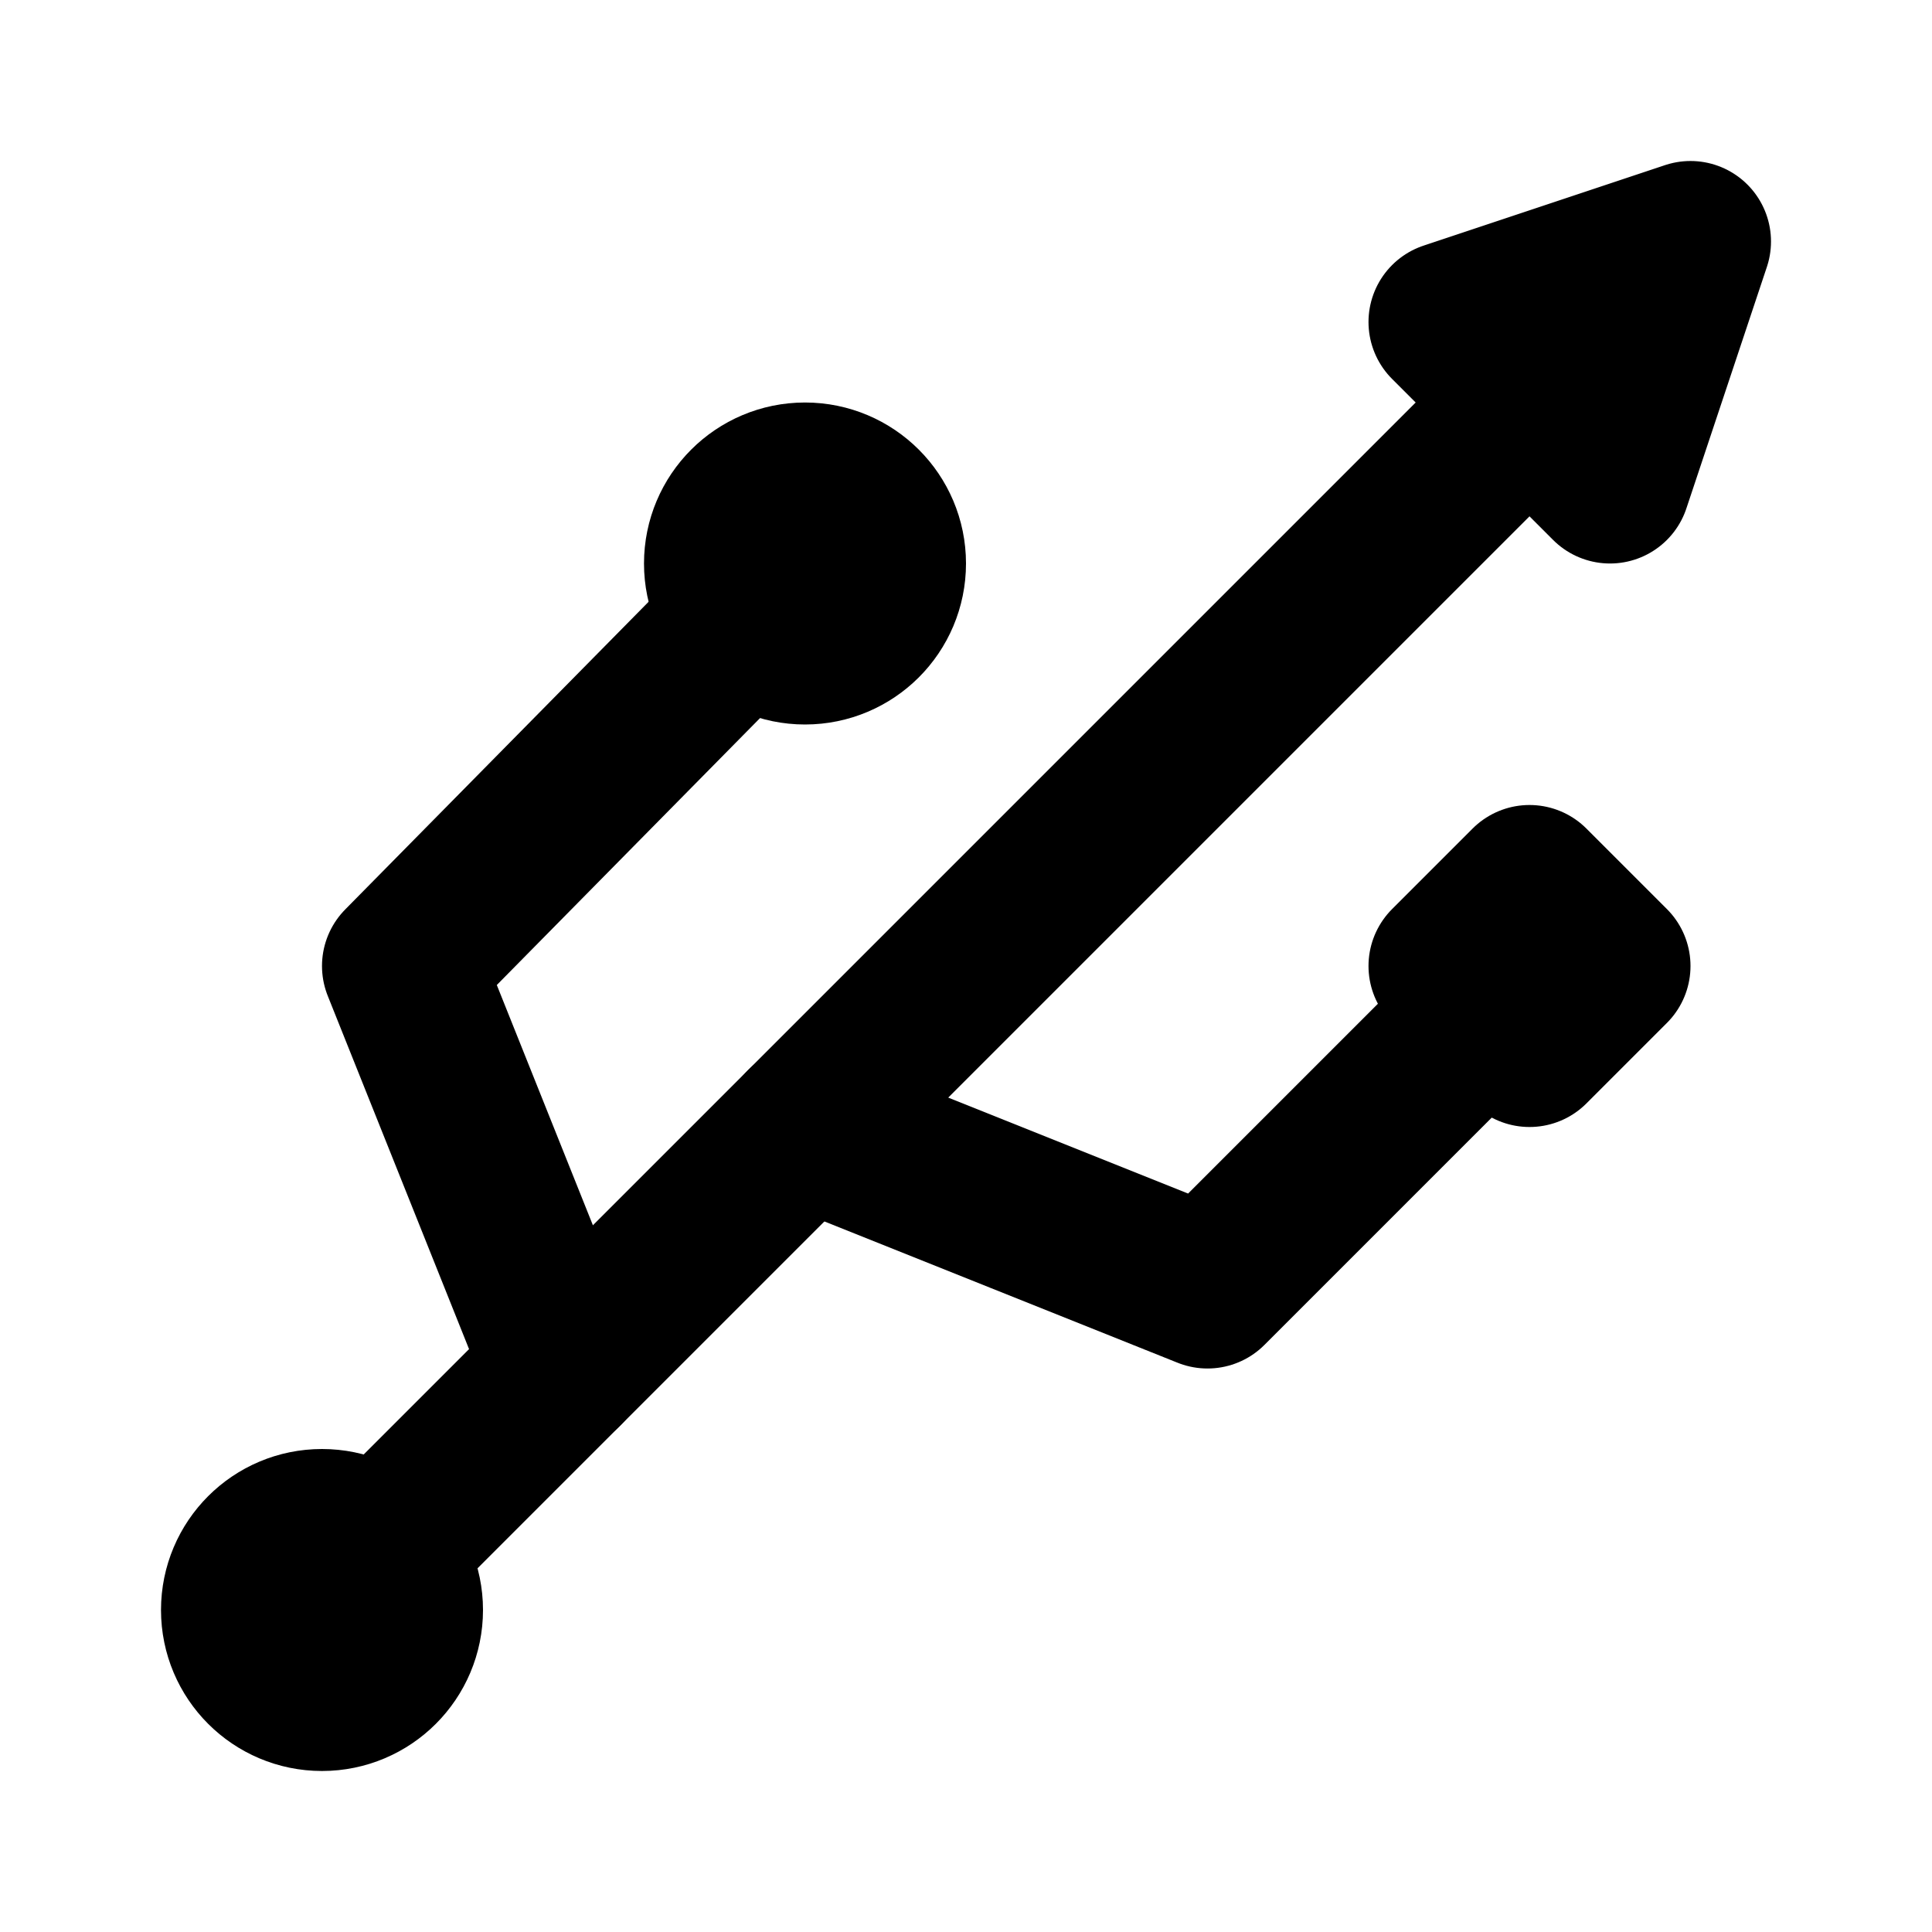
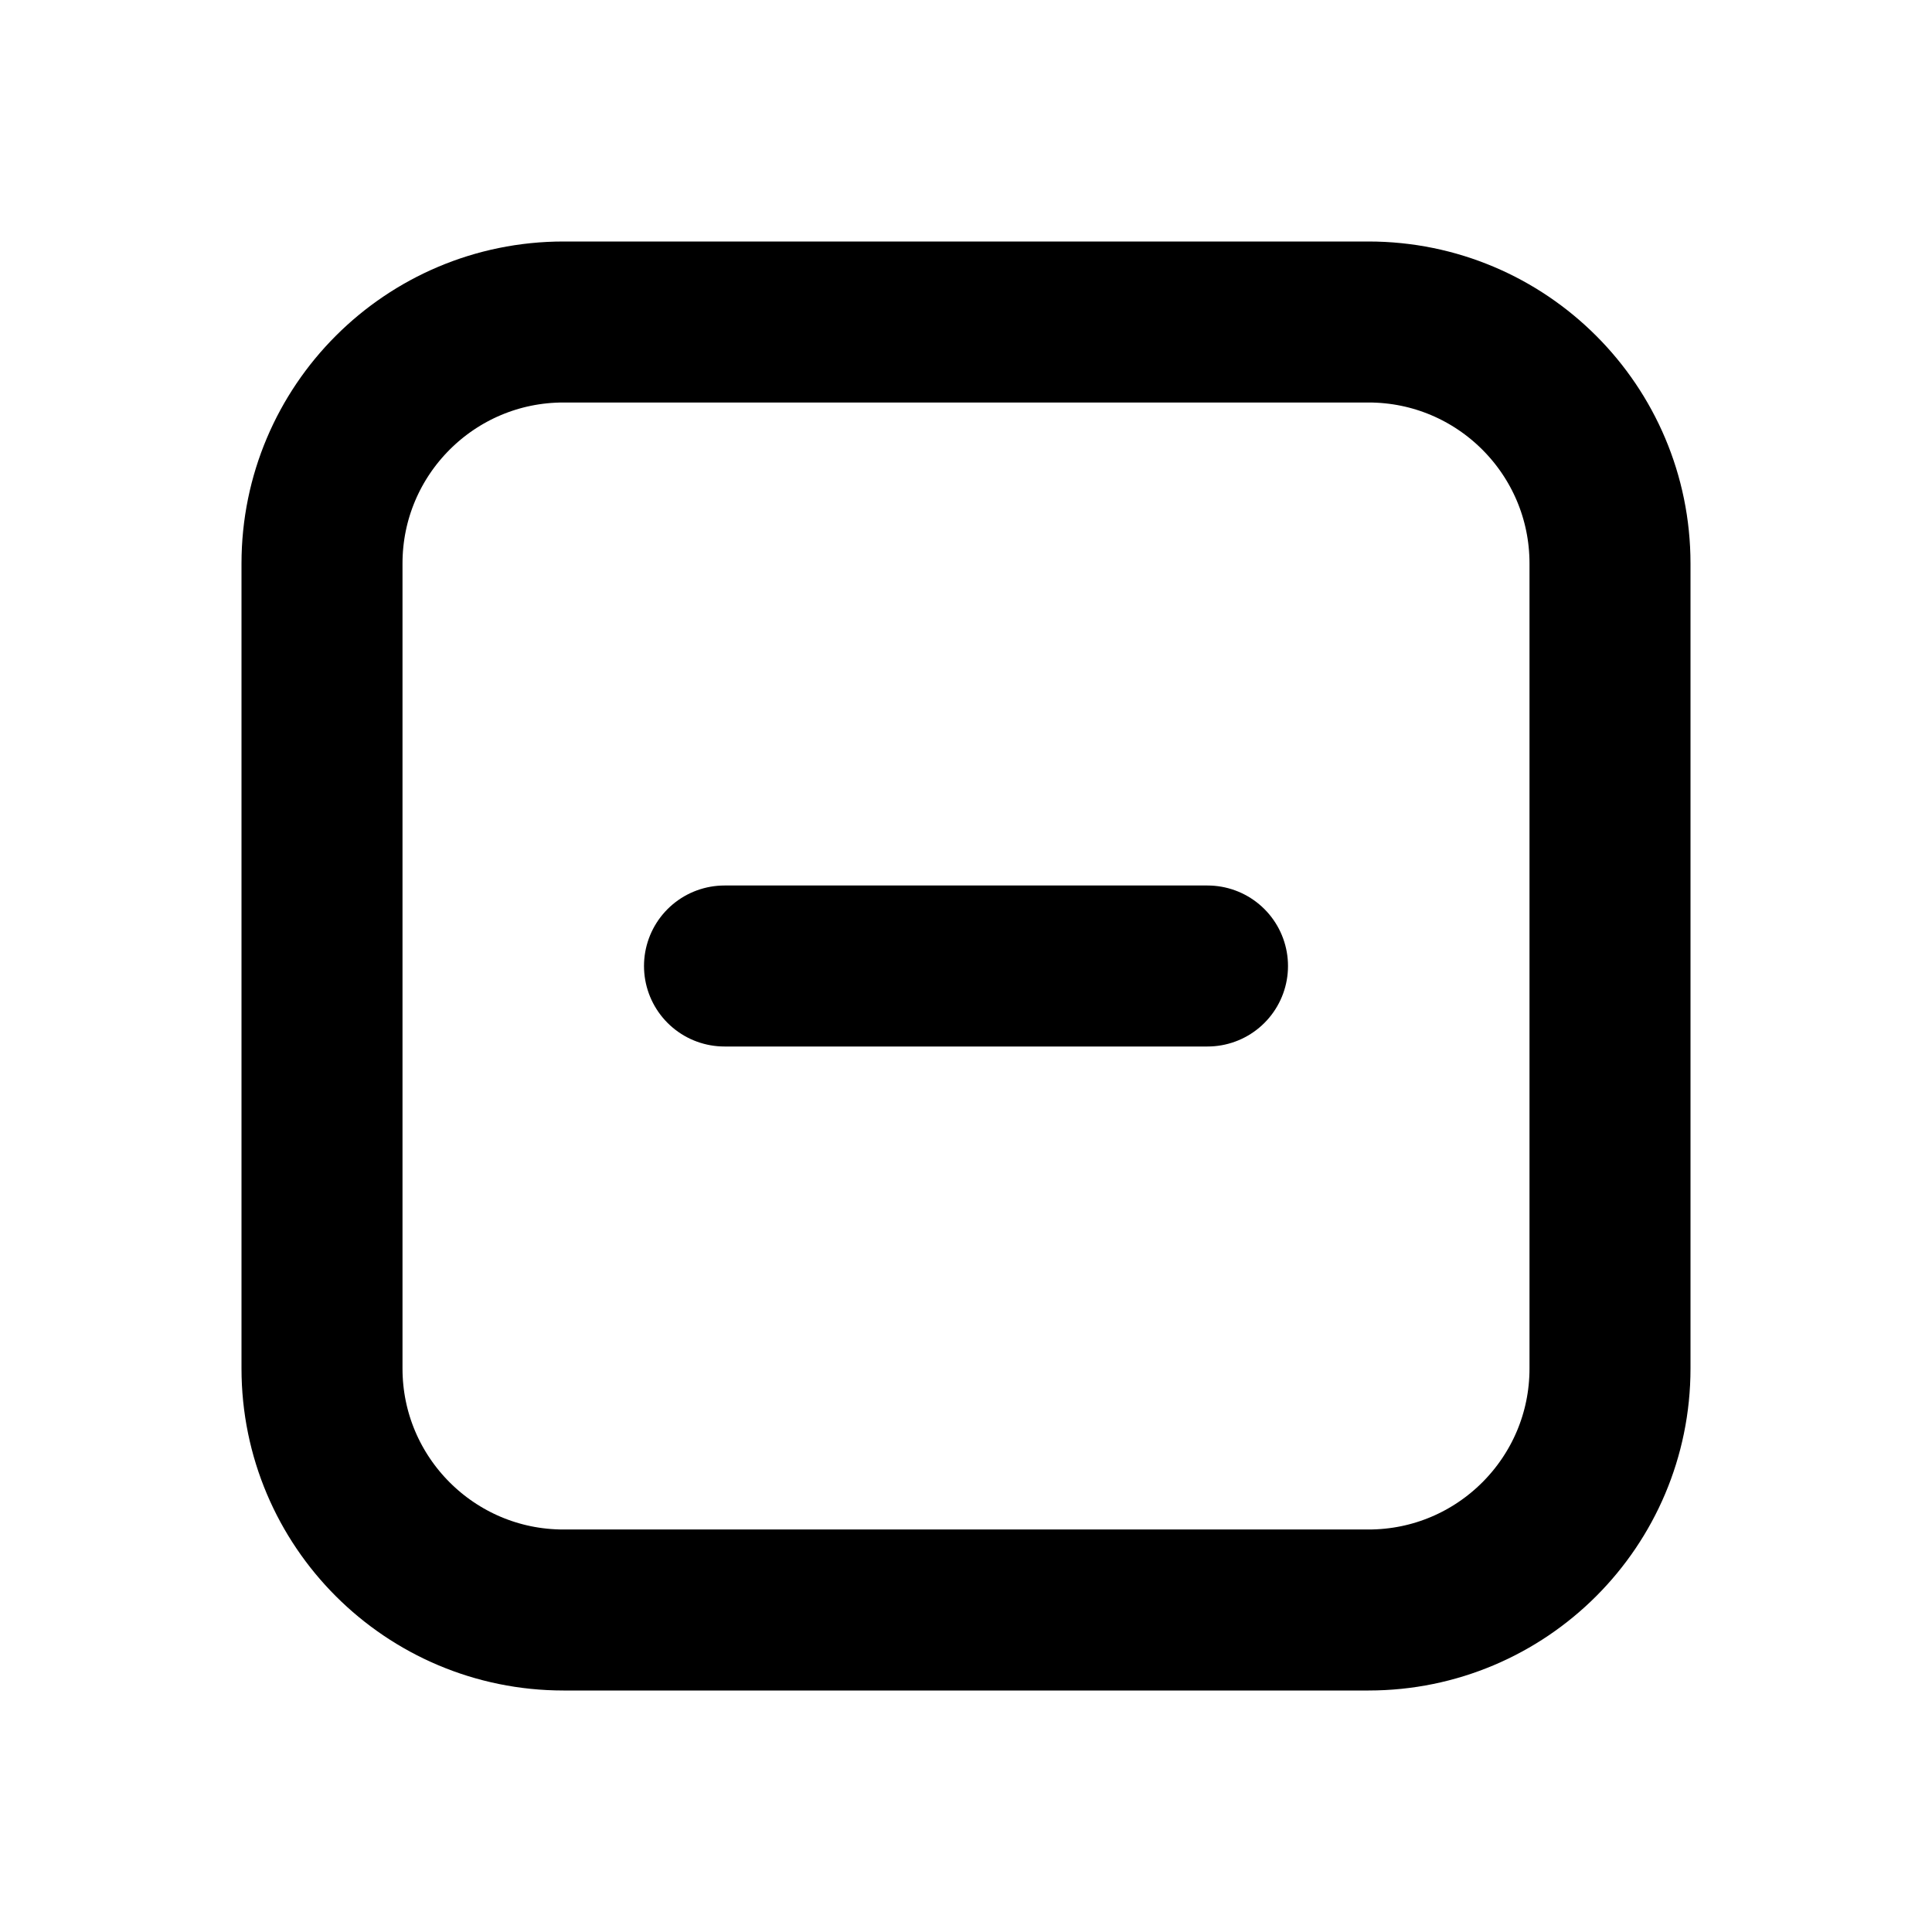
<svg xmlns="http://www.w3.org/2000/svg" width="36" height="36" viewBox="0 0 24 24" fill="none" stroke="#000" stroke-width="2" stroke-linecap="round" stroke-linejoin="round">
-   <circle cx="10" cy="7" r="1" />
-   <circle cx="4" cy="20" r="1" />
-   <path d="M4.7 19.3 19 5" />
-   <path d="m21 3-3 1 2 2Z" />
-   <path d="M9.26 7.68 5 12l2 5" />
-   <path d="m10 14 5 2 3.5-3.5" />
-   <path d="m18 12 1-1 1 1-1 1Z" />
+   <rect x="4" y="4" width="16" height="16" rx="3" />
+   <path d="M9 12h6" />
</svg>
